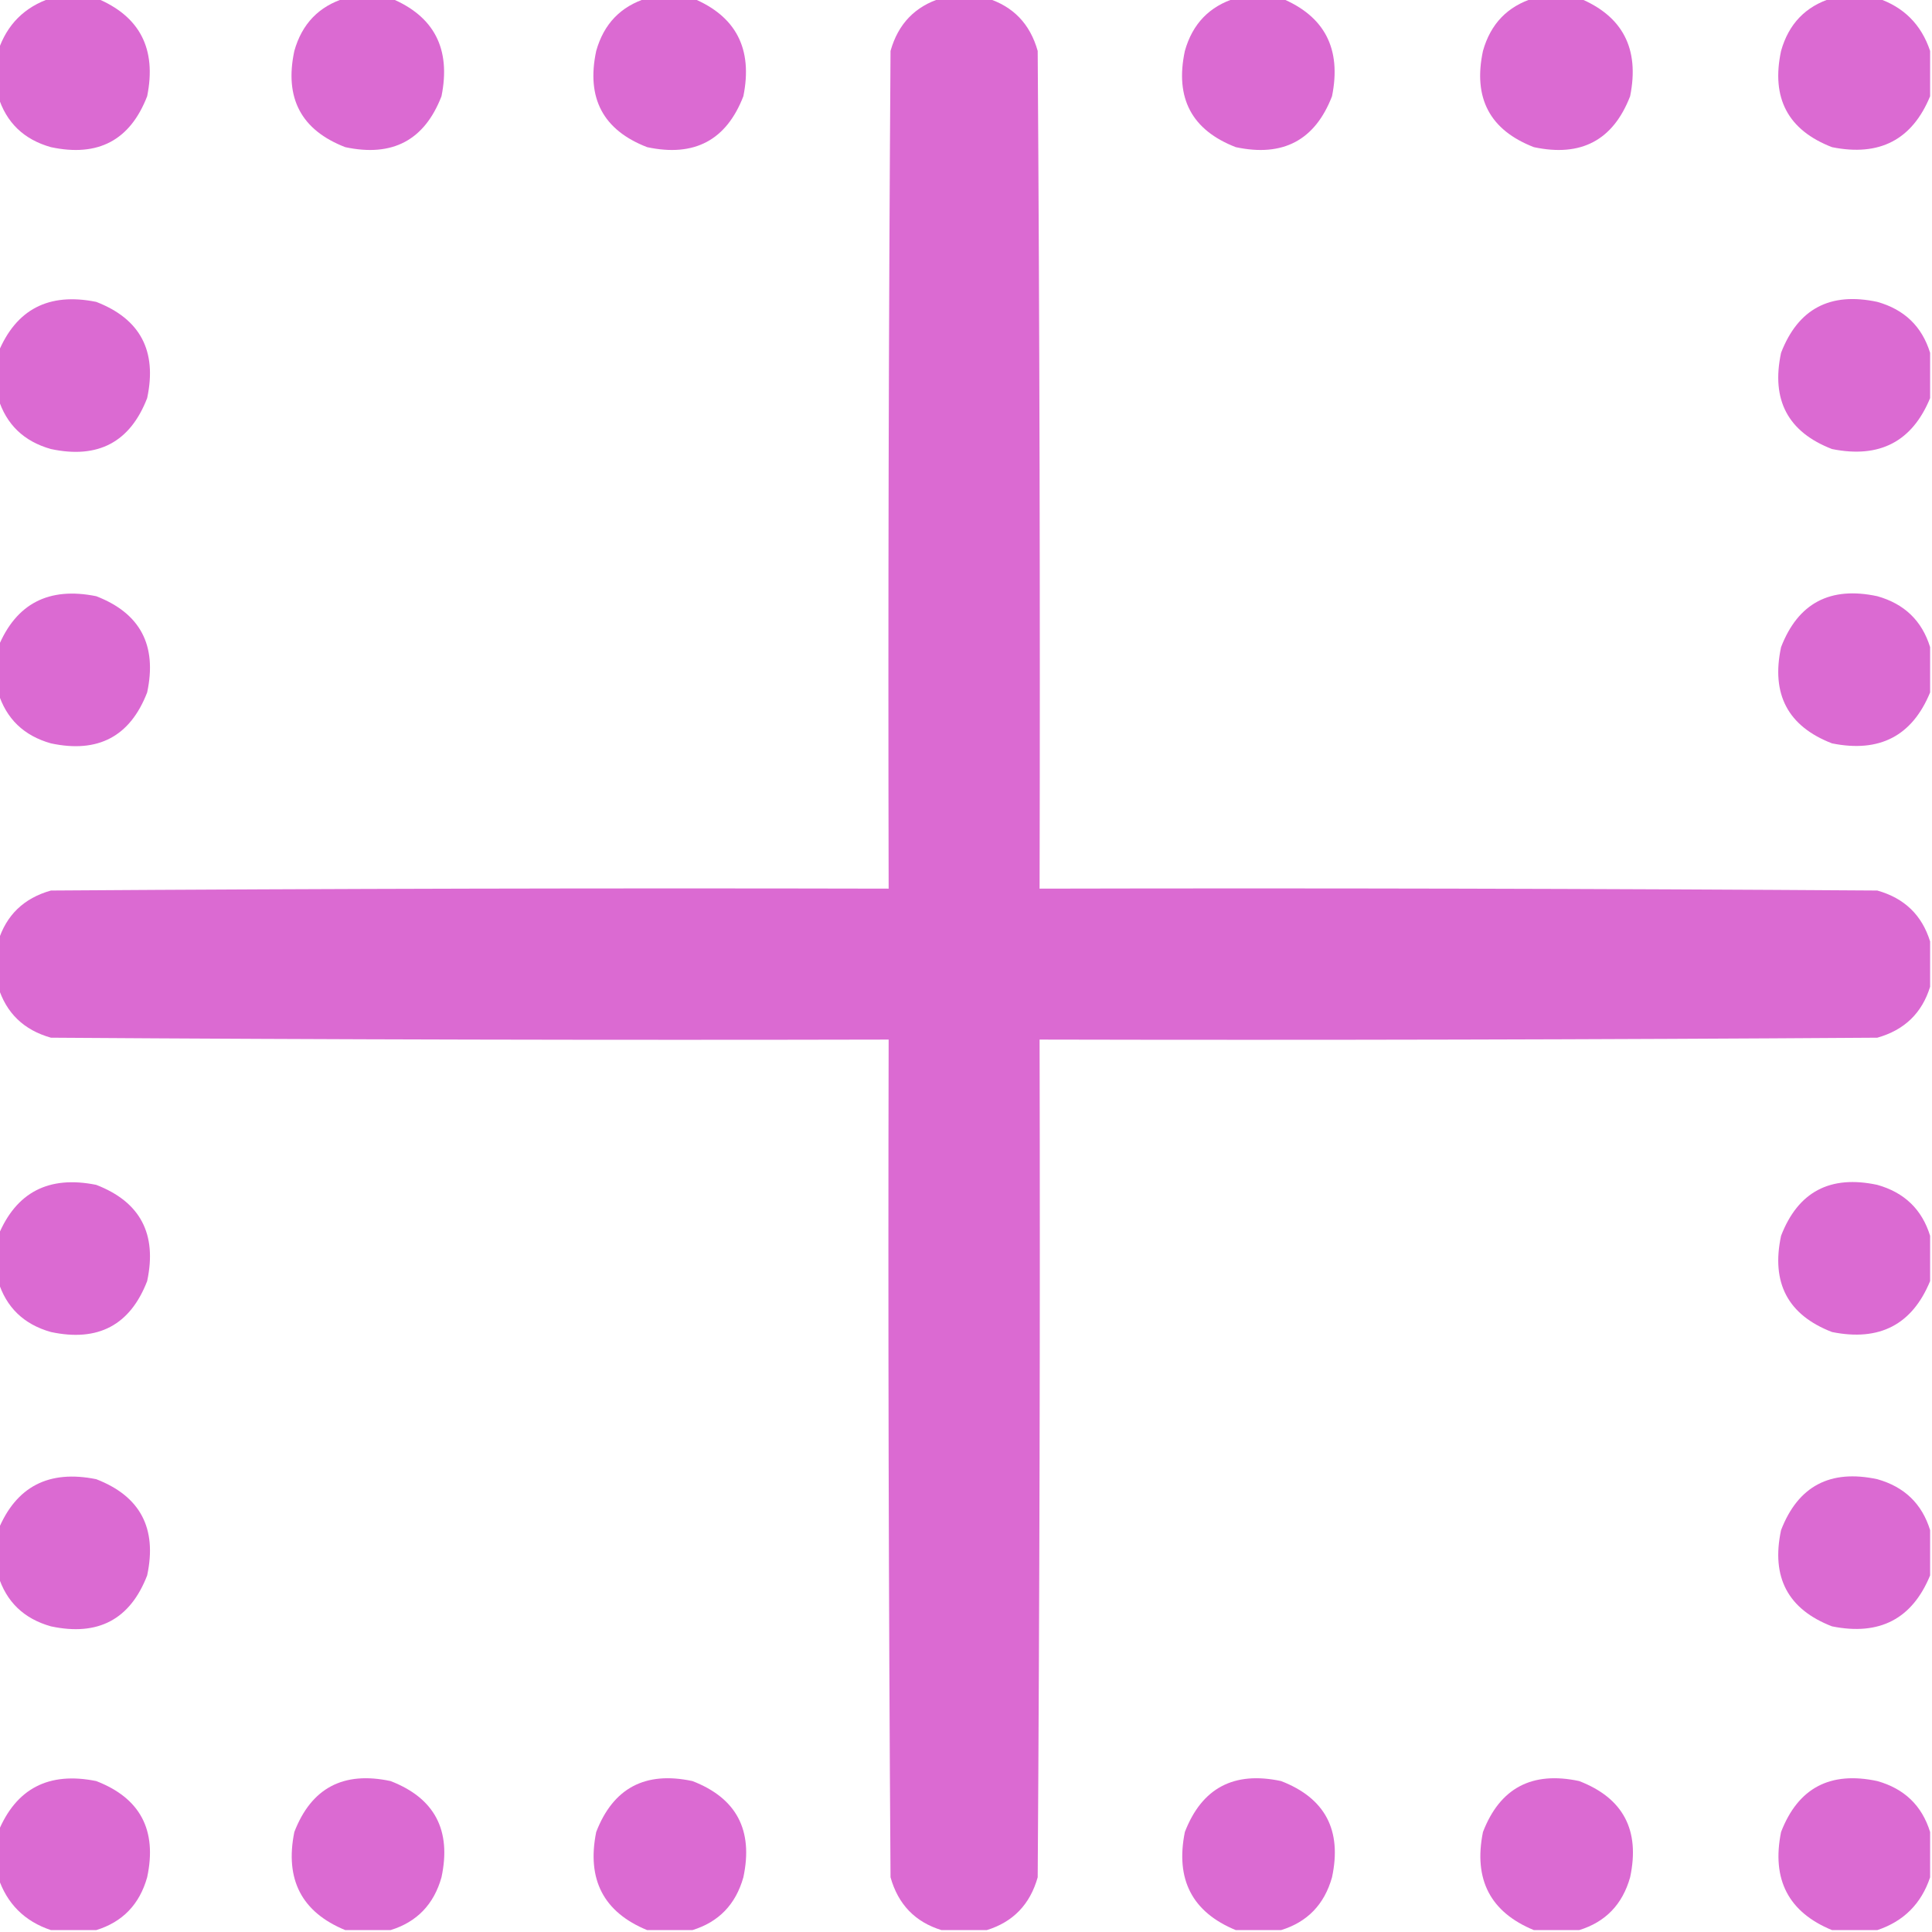
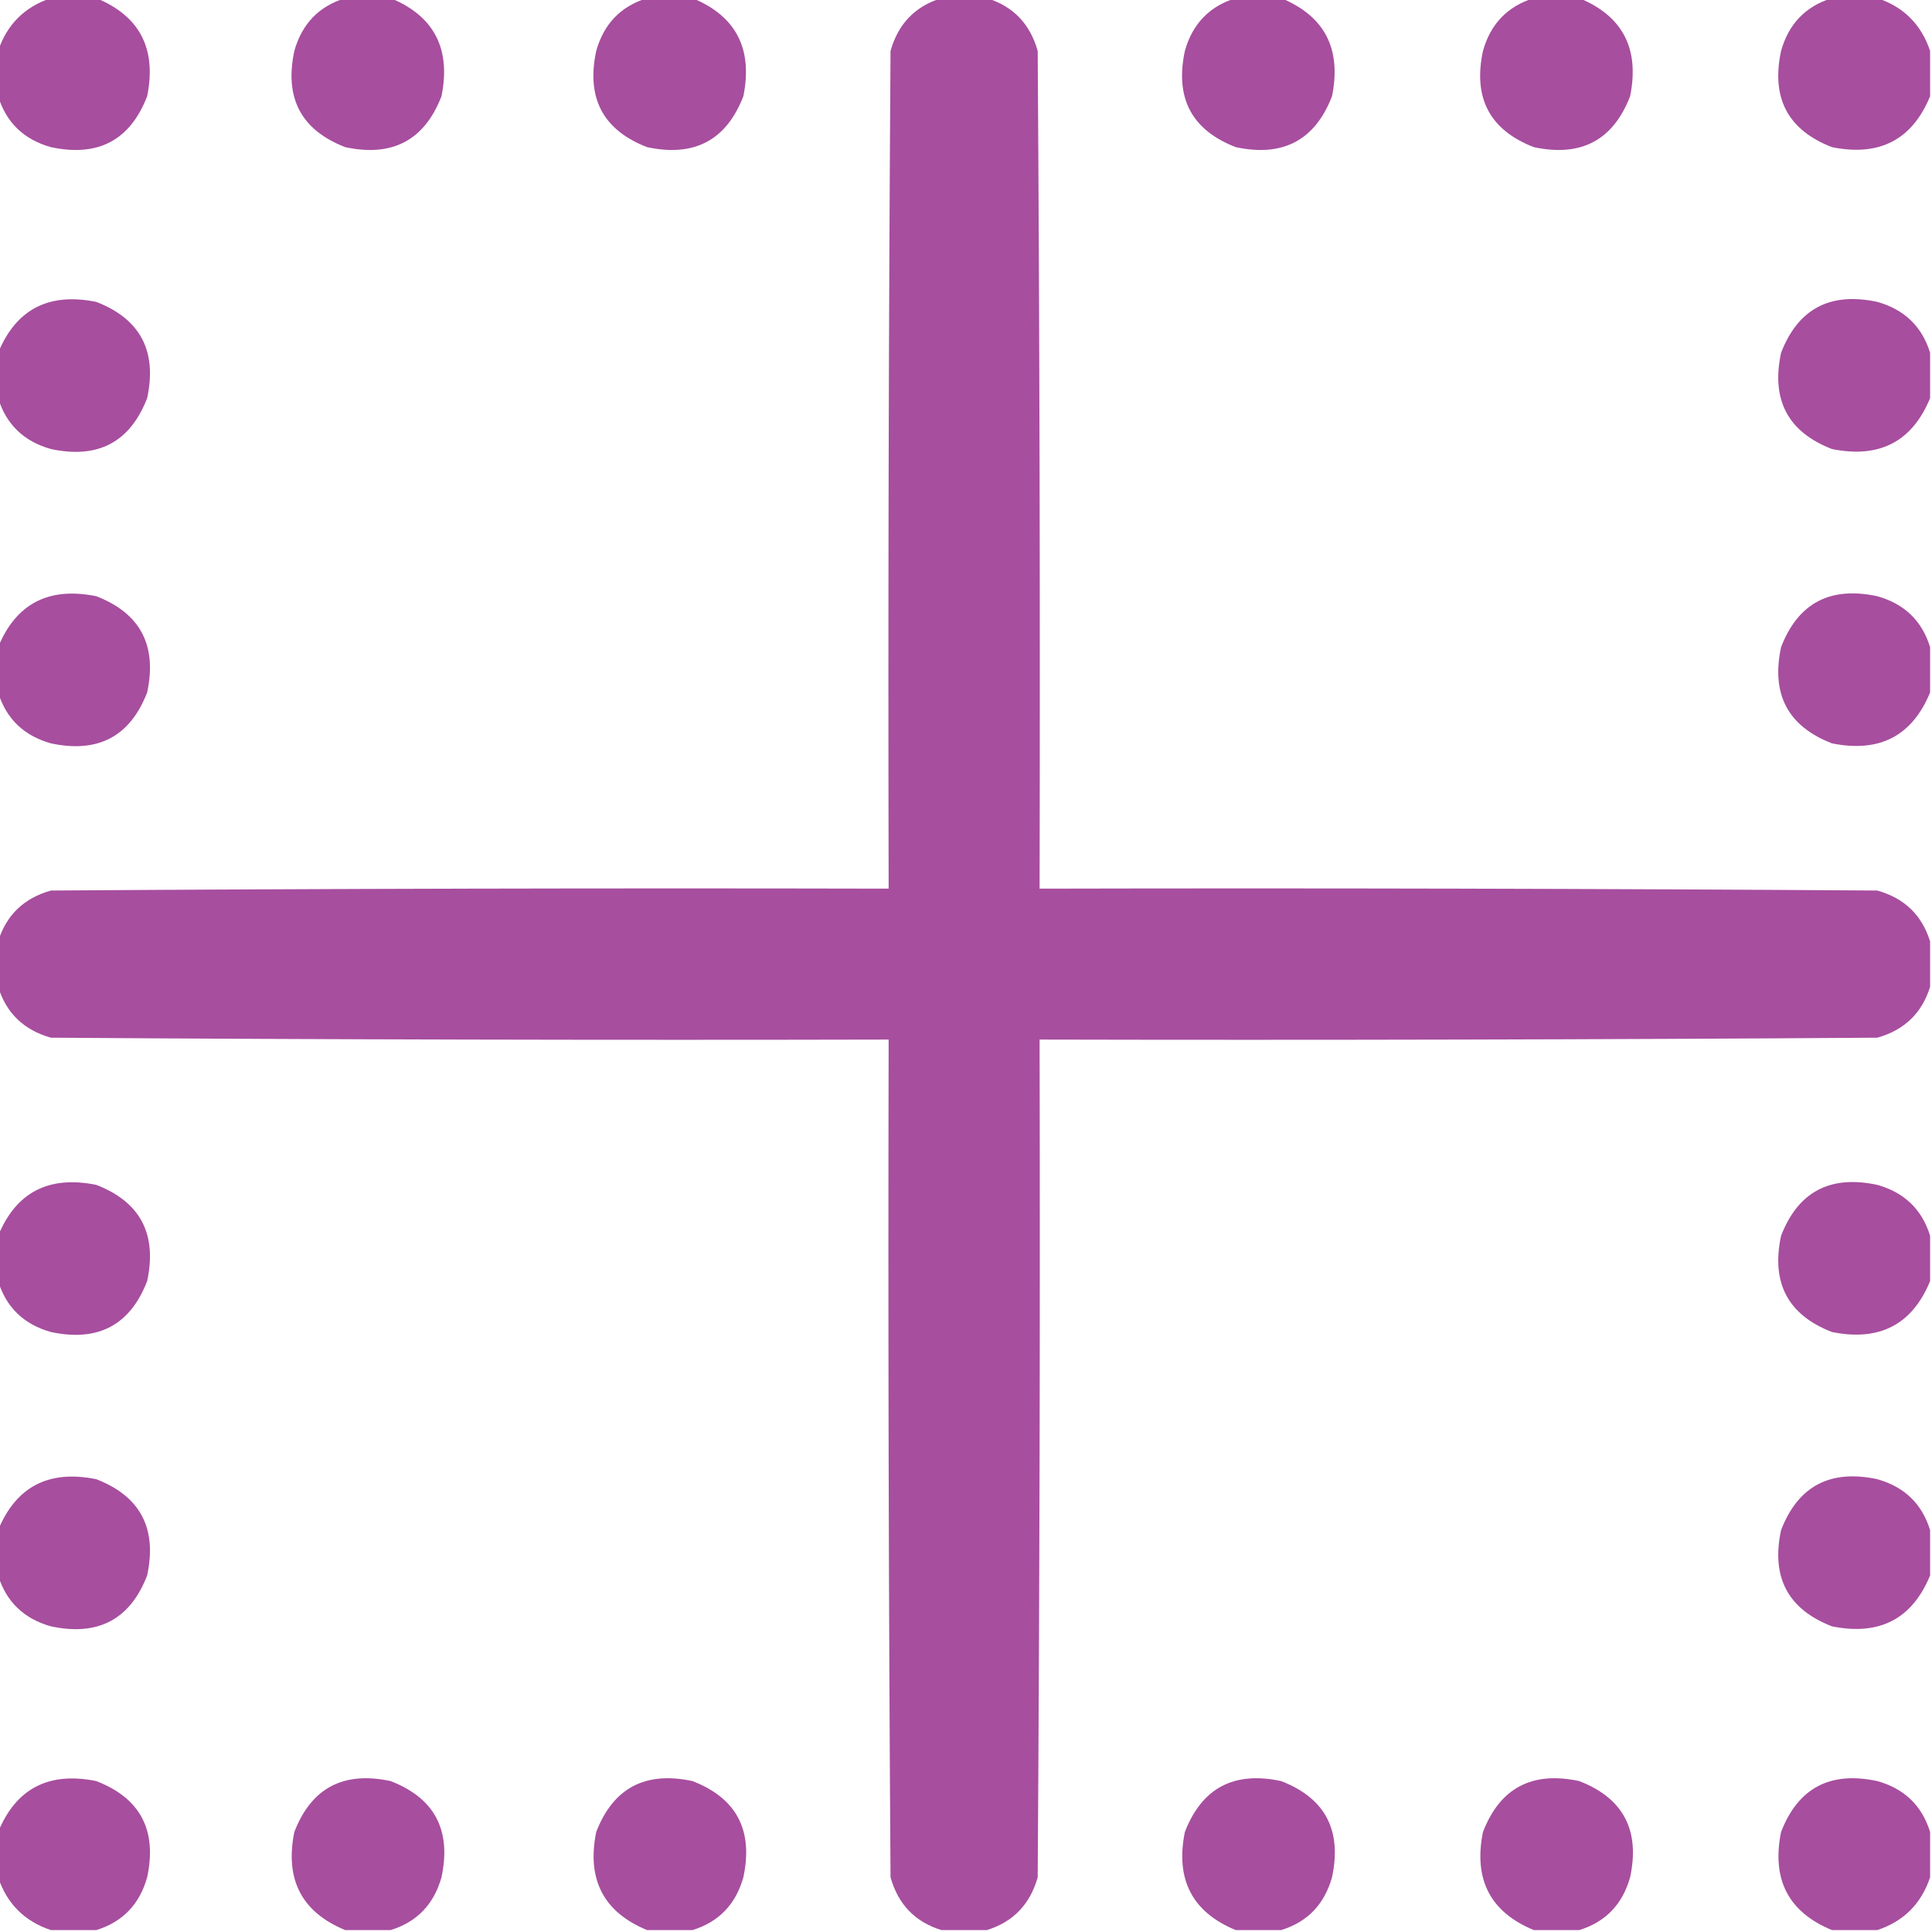
<svg xmlns="http://www.w3.org/2000/svg" version="1.1" width="512px" height="512px" style="shape-rendering:geometricPrecision; text-rendering:geometricPrecision; image-rendering:optimizeQuality; fill-rule:evenodd; clip-rule:evenodd">
-   <g fill="#db6ad2" stroke="none">
+   <g fill="#a74e9f" stroke="none">
    <path d="M 13.5,-0.5 C 17.5,-0.5 21.5,-0.5 25.5,-0.5C 37.045,4.249 41.545,12.916 39,25.5C 34.493,37.174 25.993,41.674 13.5,39C 6.318,36.983 1.652,32.483 -0.5,25.5C -0.5,21.5 -0.5,17.5 -0.5,13.5C 1.833,6.5 6.5,1.833 13.5,-0.5 Z" />
    <path d="M 91.5,-0.5 C 95.5,-0.5 99.5,-0.5 103.5,-0.5C 115.045,4.249 119.545,12.916 117,25.5C 112.493,37.174 103.993,41.674 91.5,39C 79.826,34.493 75.326,25.993 78,13.5C 80.017,6.318 84.517,1.652 91.5,-0.5 Z" />
    <path d="M 171.5,-0.5 C 175.5,-0.5 179.5,-0.5 183.5,-0.5C 195.045,4.249 199.545,12.916 197,25.5C 192.493,37.174 183.993,41.674 171.5,39C 159.826,34.493 155.326,25.993 158,13.5C 160.017,6.318 164.517,1.652 171.5,-0.5 Z" />
    <path d="M 249.5,-0.5 C 253.5,-0.5 257.5,-0.5 261.5,-0.5C 268.483,1.652 272.983,6.318 275,13.5C 275.5,87.499 275.667,161.499 275.5,235.5C 349.501,235.333 423.501,235.5 497.5,236C 504.682,238.017 509.348,242.517 511.5,249.5C 511.5,253.5 511.5,257.5 511.5,261.5C 509.348,268.483 504.682,272.983 497.5,275C 423.501,275.5 349.501,275.667 275.5,275.5C 275.667,349.501 275.5,423.501 275,497.5C 272.983,504.682 268.483,509.348 261.5,511.5C 257.5,511.5 253.5,511.5 249.5,511.5C 242.517,509.348 238.017,504.682 236,497.5C 235.5,423.501 235.333,349.501 235.5,275.5C 161.499,275.667 87.499,275.5 13.5,275C 6.318,272.983 1.652,268.483 -0.5,261.5C -0.5,257.5 -0.5,253.5 -0.5,249.5C 1.652,242.517 6.318,238.017 13.5,236C 87.499,235.5 161.499,235.333 235.5,235.5C 235.333,161.499 235.5,87.499 236,13.5C 238.017,6.318 242.517,1.652 249.5,-0.5 Z" />
    <path d="M 327.5,-0.5 C 331.5,-0.5 335.5,-0.5 339.5,-0.5C 351.045,4.249 355.545,12.916 353,25.5C 348.493,37.174 339.993,41.674 327.5,39C 315.826,34.493 311.326,25.993 314,13.5C 316.017,6.318 320.517,1.652 327.5,-0.5 Z" />
    <path d="M 406.5,-0.5 C 410.5,-0.5 414.5,-0.5 418.5,-0.5C 430.045,4.249 434.545,12.916 432,25.5C 427.493,37.174 418.993,41.674 406.5,39C 394.826,34.493 390.326,25.993 393,13.5C 395.017,6.318 399.517,1.652 406.5,-0.5 Z" />
    <path d="M 485.5,-0.5 C 489.5,-0.5 493.5,-0.5 497.5,-0.5C 504.5,1.833 509.167,6.5 511.5,13.5C 511.5,17.5 511.5,21.5 511.5,25.5C 506.751,37.045 498.084,41.545 485.5,39C 473.826,34.493 469.326,25.993 472,13.5C 474.017,6.318 478.517,1.652 485.5,-0.5 Z" />
    <path d="M -0.5,105.5 C -0.5,101.5 -0.5,97.5 -0.5,93.5C 4.249,81.955 12.916,77.455 25.5,80C 37.174,84.507 41.674,93.007 39,105.5C 34.493,117.174 25.993,121.674 13.5,119C 6.318,116.983 1.652,112.483 -0.5,105.5 Z" />
    <path d="M 511.5,93.5 C 511.5,97.5 511.5,101.5 511.5,105.5C 506.751,117.045 498.084,121.545 485.5,119C 473.826,114.493 469.326,105.993 472,93.5C 476.507,81.826 485.007,77.326 497.5,80C 504.682,82.017 509.348,86.517 511.5,93.5 Z" />
    <path d="M -0.5,183.5 C -0.5,179.5 -0.5,175.5 -0.5,171.5C 4.249,159.955 12.916,155.455 25.5,158C 37.174,162.507 41.674,171.007 39,183.5C 34.493,195.174 25.993,199.674 13.5,197C 6.318,194.983 1.652,190.483 -0.5,183.5 Z" />
    <path d="M 511.5,171.5 C 511.5,175.5 511.5,179.5 511.5,183.5C 506.751,195.045 498.084,199.545 485.5,197C 473.826,192.493 469.326,183.993 472,171.5C 476.507,159.826 485.007,155.326 497.5,158C 504.682,160.017 509.348,164.517 511.5,171.5 Z" />
    <path d="M -0.5,339.5 C -0.5,335.5 -0.5,331.5 -0.5,327.5C 4.249,315.955 12.916,311.455 25.5,314C 37.174,318.507 41.674,327.007 39,339.5C 34.493,351.174 25.993,355.674 13.5,353C 6.318,350.983 1.652,346.483 -0.5,339.5 Z" />
    <path d="M 511.5,327.5 C 511.5,331.5 511.5,335.5 511.5,339.5C 506.751,351.045 498.084,355.545 485.5,353C 473.826,348.493 469.326,339.993 472,327.5C 476.507,315.826 485.007,311.326 497.5,314C 504.682,316.017 509.348,320.517 511.5,327.5 Z" />
    <path d="M -0.5,417.5 C -0.5,413.5 -0.5,409.5 -0.5,405.5C 4.249,393.955 12.916,389.455 25.5,392C 37.174,396.507 41.674,405.007 39,417.5C 34.493,429.174 25.993,433.674 13.5,431C 6.318,428.983 1.652,424.483 -0.5,417.5 Z" />
    <path d="M 511.5,405.5 C 511.5,409.5 511.5,413.5 511.5,417.5C 506.751,429.045 498.084,433.545 485.5,431C 473.826,426.493 469.326,417.993 472,405.5C 476.507,393.826 485.007,389.326 497.5,392C 504.682,394.017 509.348,398.517 511.5,405.5 Z" />
    <path d="M 25.5,511.5 C 21.5,511.5 17.5,511.5 13.5,511.5C 6.5,509.167 1.833,504.5 -0.5,497.5C -0.5,493.5 -0.5,489.5 -0.5,485.5C 4.249,473.955 12.916,469.455 25.5,472C 37.174,476.507 41.674,485.007 39,497.5C 36.983,504.682 32.483,509.348 25.5,511.5 Z" />
    <path d="M 103.5,511.5 C 99.5,511.5 95.5,511.5 91.5,511.5C 79.955,506.751 75.455,498.084 78,485.5C 82.507,473.826 91.007,469.326 103.5,472C 115.174,476.507 119.674,485.007 117,497.5C 114.983,504.682 110.483,509.348 103.5,511.5 Z" />
    <path d="M 183.5,511.5 C 179.5,511.5 175.5,511.5 171.5,511.5C 159.955,506.751 155.455,498.084 158,485.5C 162.507,473.826 171.007,469.326 183.5,472C 195.174,476.507 199.674,485.007 197,497.5C 194.983,504.682 190.483,509.348 183.5,511.5 Z" />
    <path d="M 339.5,511.5 C 335.5,511.5 331.5,511.5 327.5,511.5C 315.955,506.751 311.455,498.084 314,485.5C 318.507,473.826 327.007,469.326 339.5,472C 351.174,476.507 355.674,485.007 353,497.5C 350.983,504.682 346.483,509.348 339.5,511.5 Z" />
    <path d="M 418.5,511.5 C 414.5,511.5 410.5,511.5 406.5,511.5C 394.955,506.751 390.455,498.084 393,485.5C 397.507,473.826 406.007,469.326 418.5,472C 430.174,476.507 434.674,485.007 432,497.5C 429.983,504.682 425.483,509.348 418.5,511.5 Z" />
    <path d="M 511.5,485.5 C 511.5,489.5 511.5,493.5 511.5,497.5C 509.167,504.5 504.5,509.167 497.5,511.5C 493.5,511.5 489.5,511.5 485.5,511.5C 473.955,506.751 469.455,498.084 472,485.5C 476.507,473.826 485.007,469.326 497.5,472C 504.682,474.017 509.348,478.517 511.5,485.5 Z" />
  </g>
</svg>
